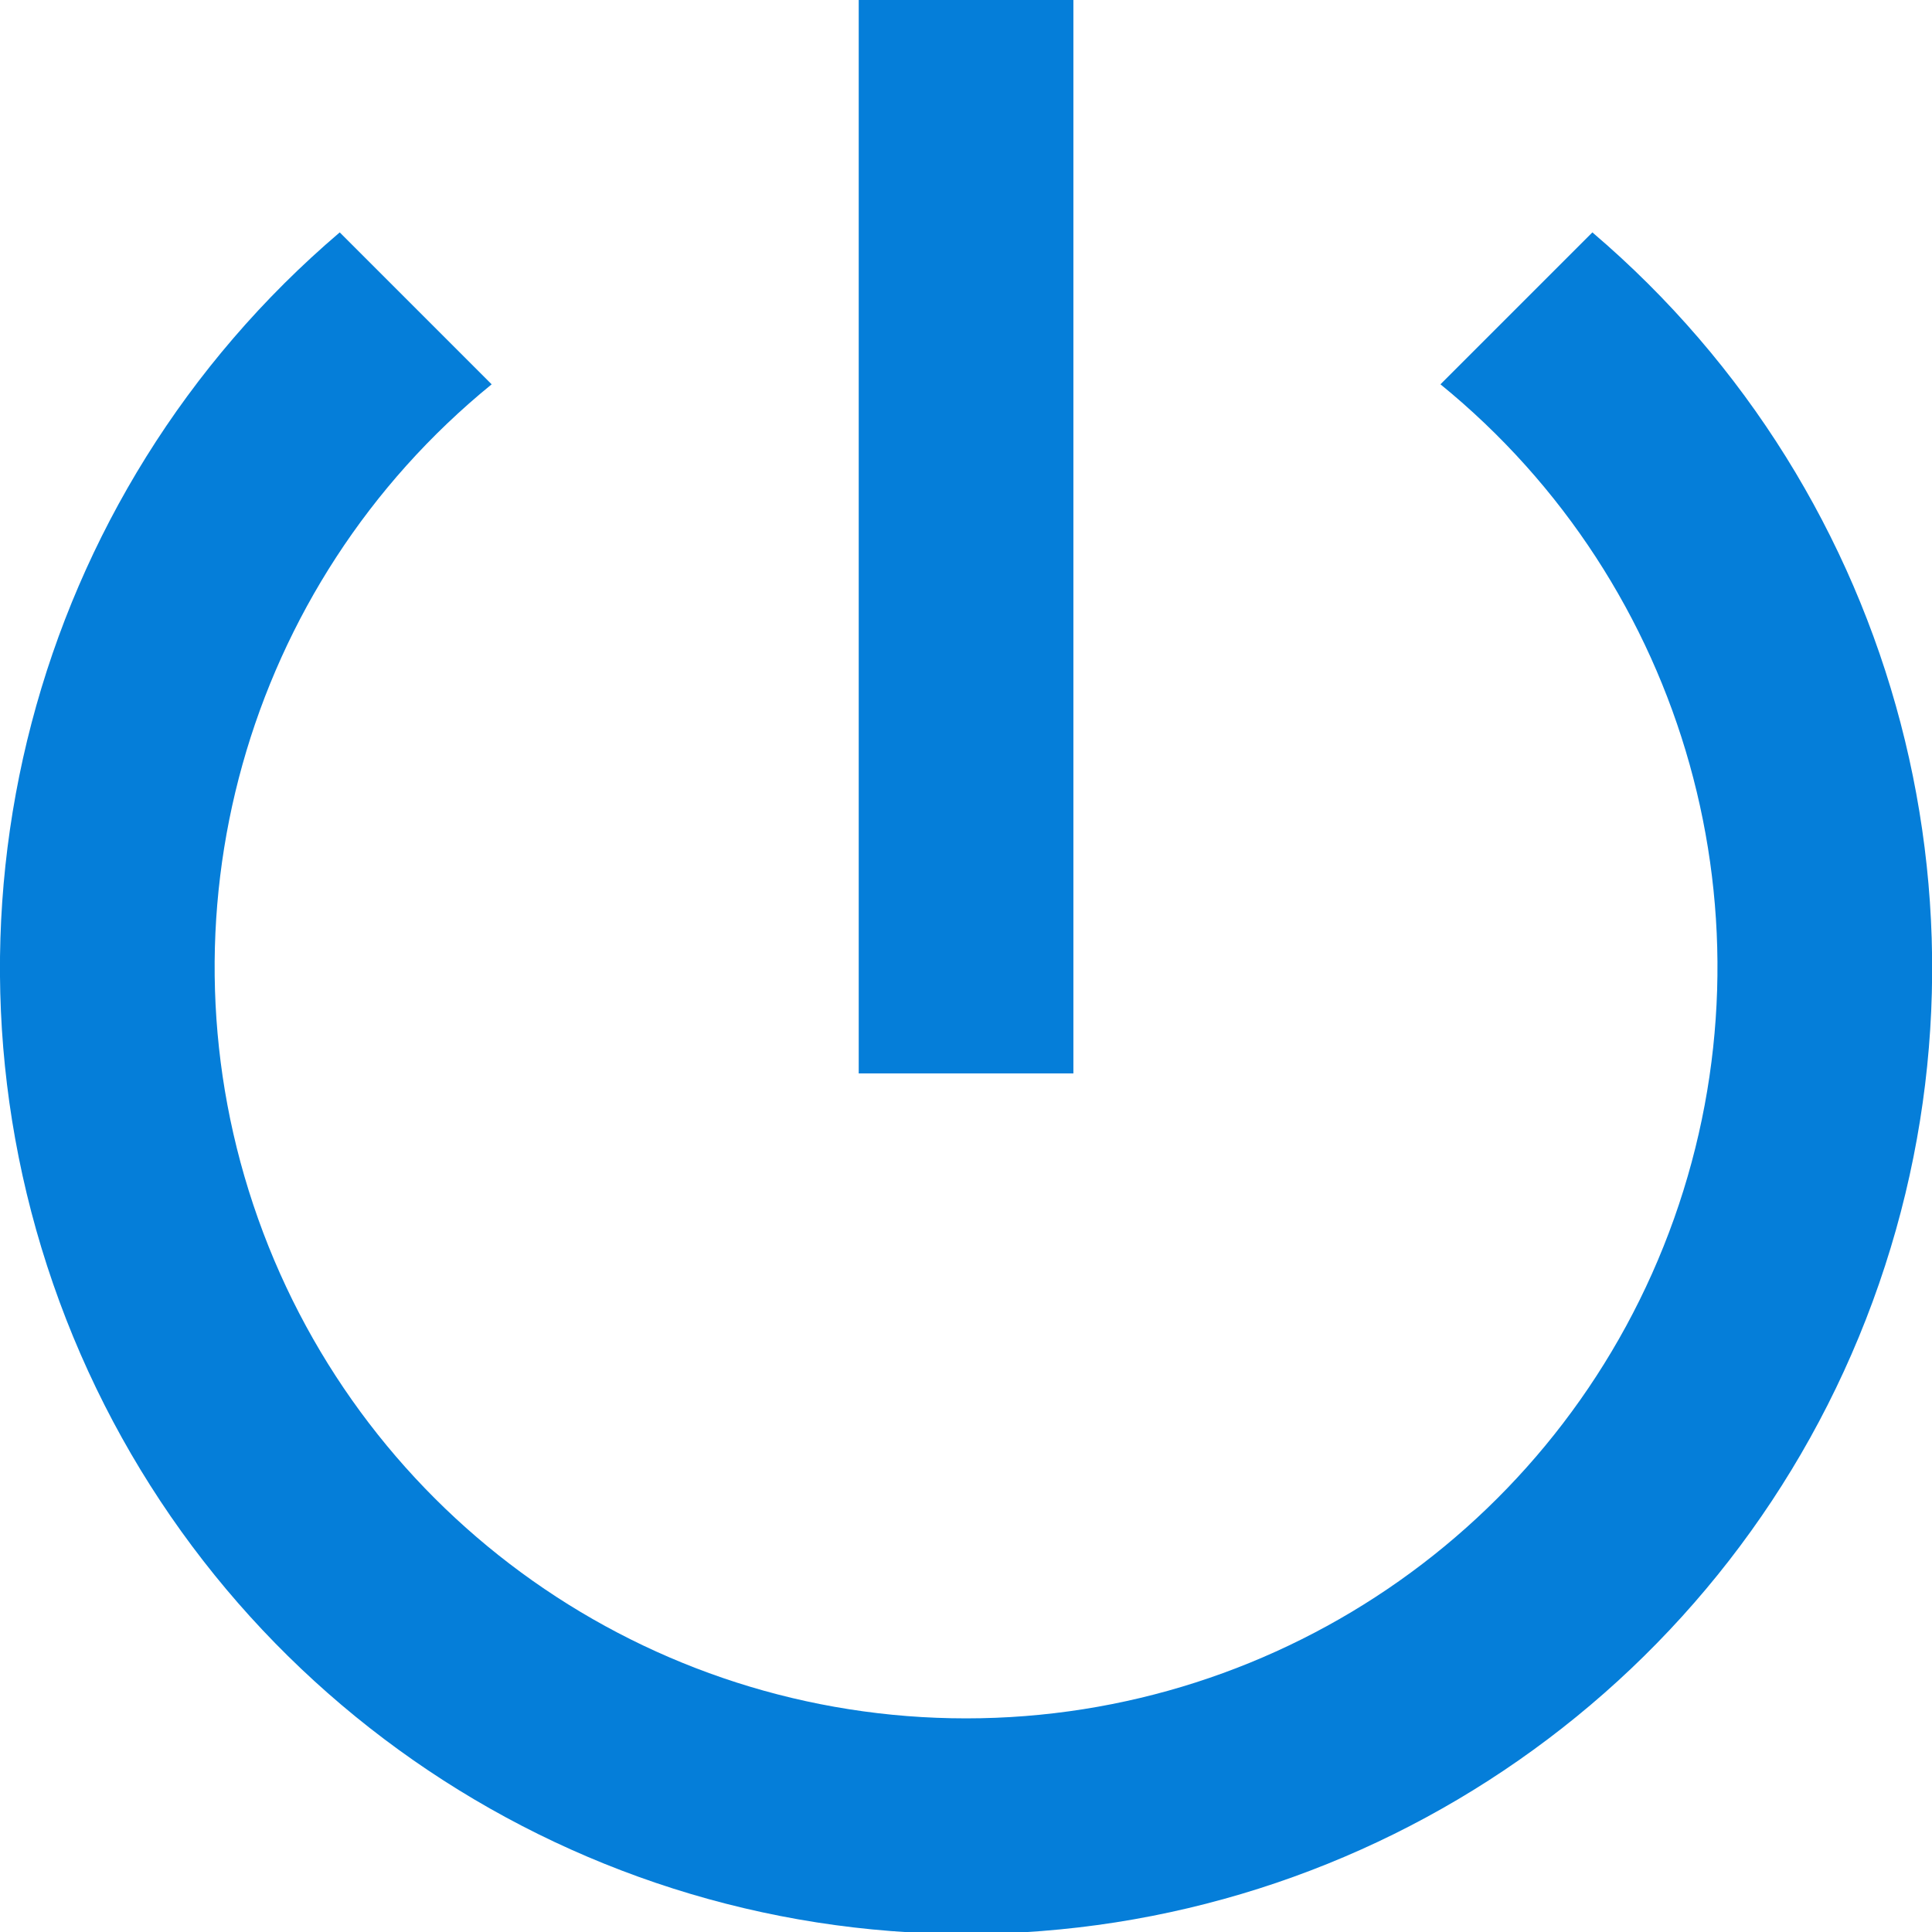
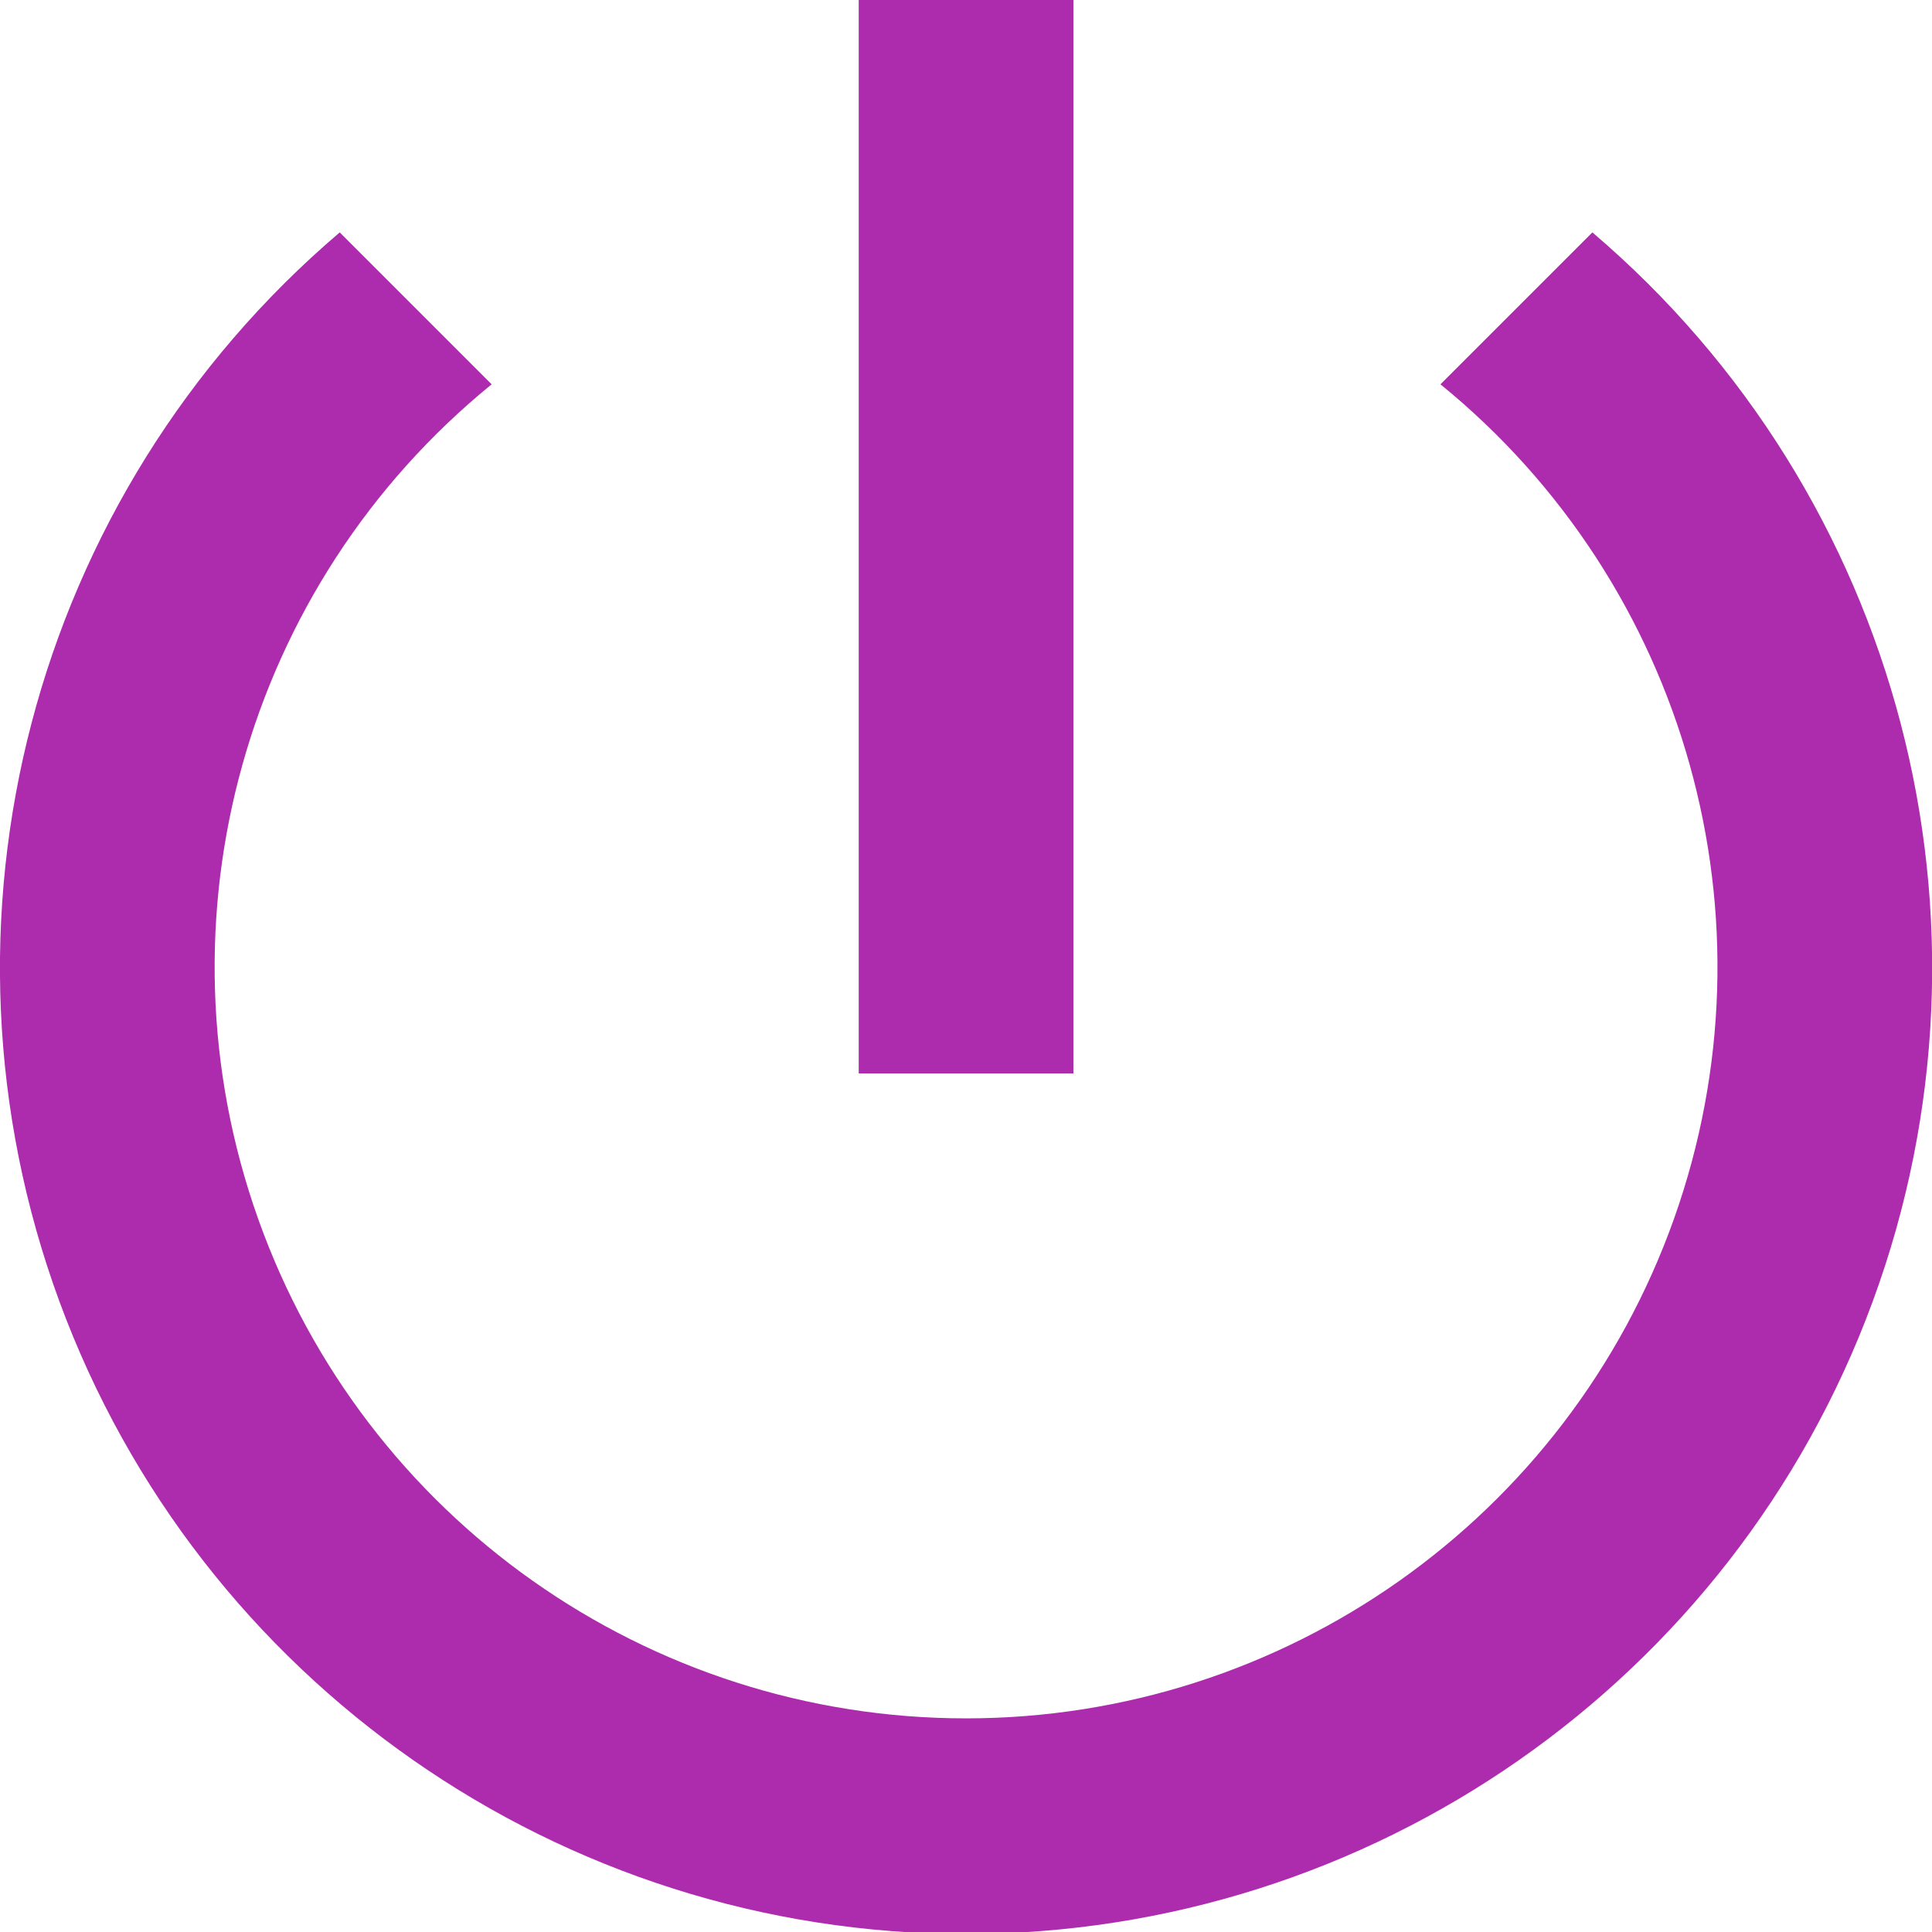
<svg xmlns="http://www.w3.org/2000/svg" width="16.685" height="16.685" viewBox="0 0 16.685 16.685">
  <defs>
-     <style>.a{fill:#057ed9;}</style>
+     <style>.a{fill:#ad2cad;}</style>
  </defs>
  <path class="a" d="M15.27,6H13.416v9.27H15.27Zm4.482,2.007L18.44,9.319a6.489,6.489,0,1,1-8.194,0L8.934,8.007a8.343,8.343,0,1,0,10.818,0Z" transform="translate(-6 -6)" />
</svg>
